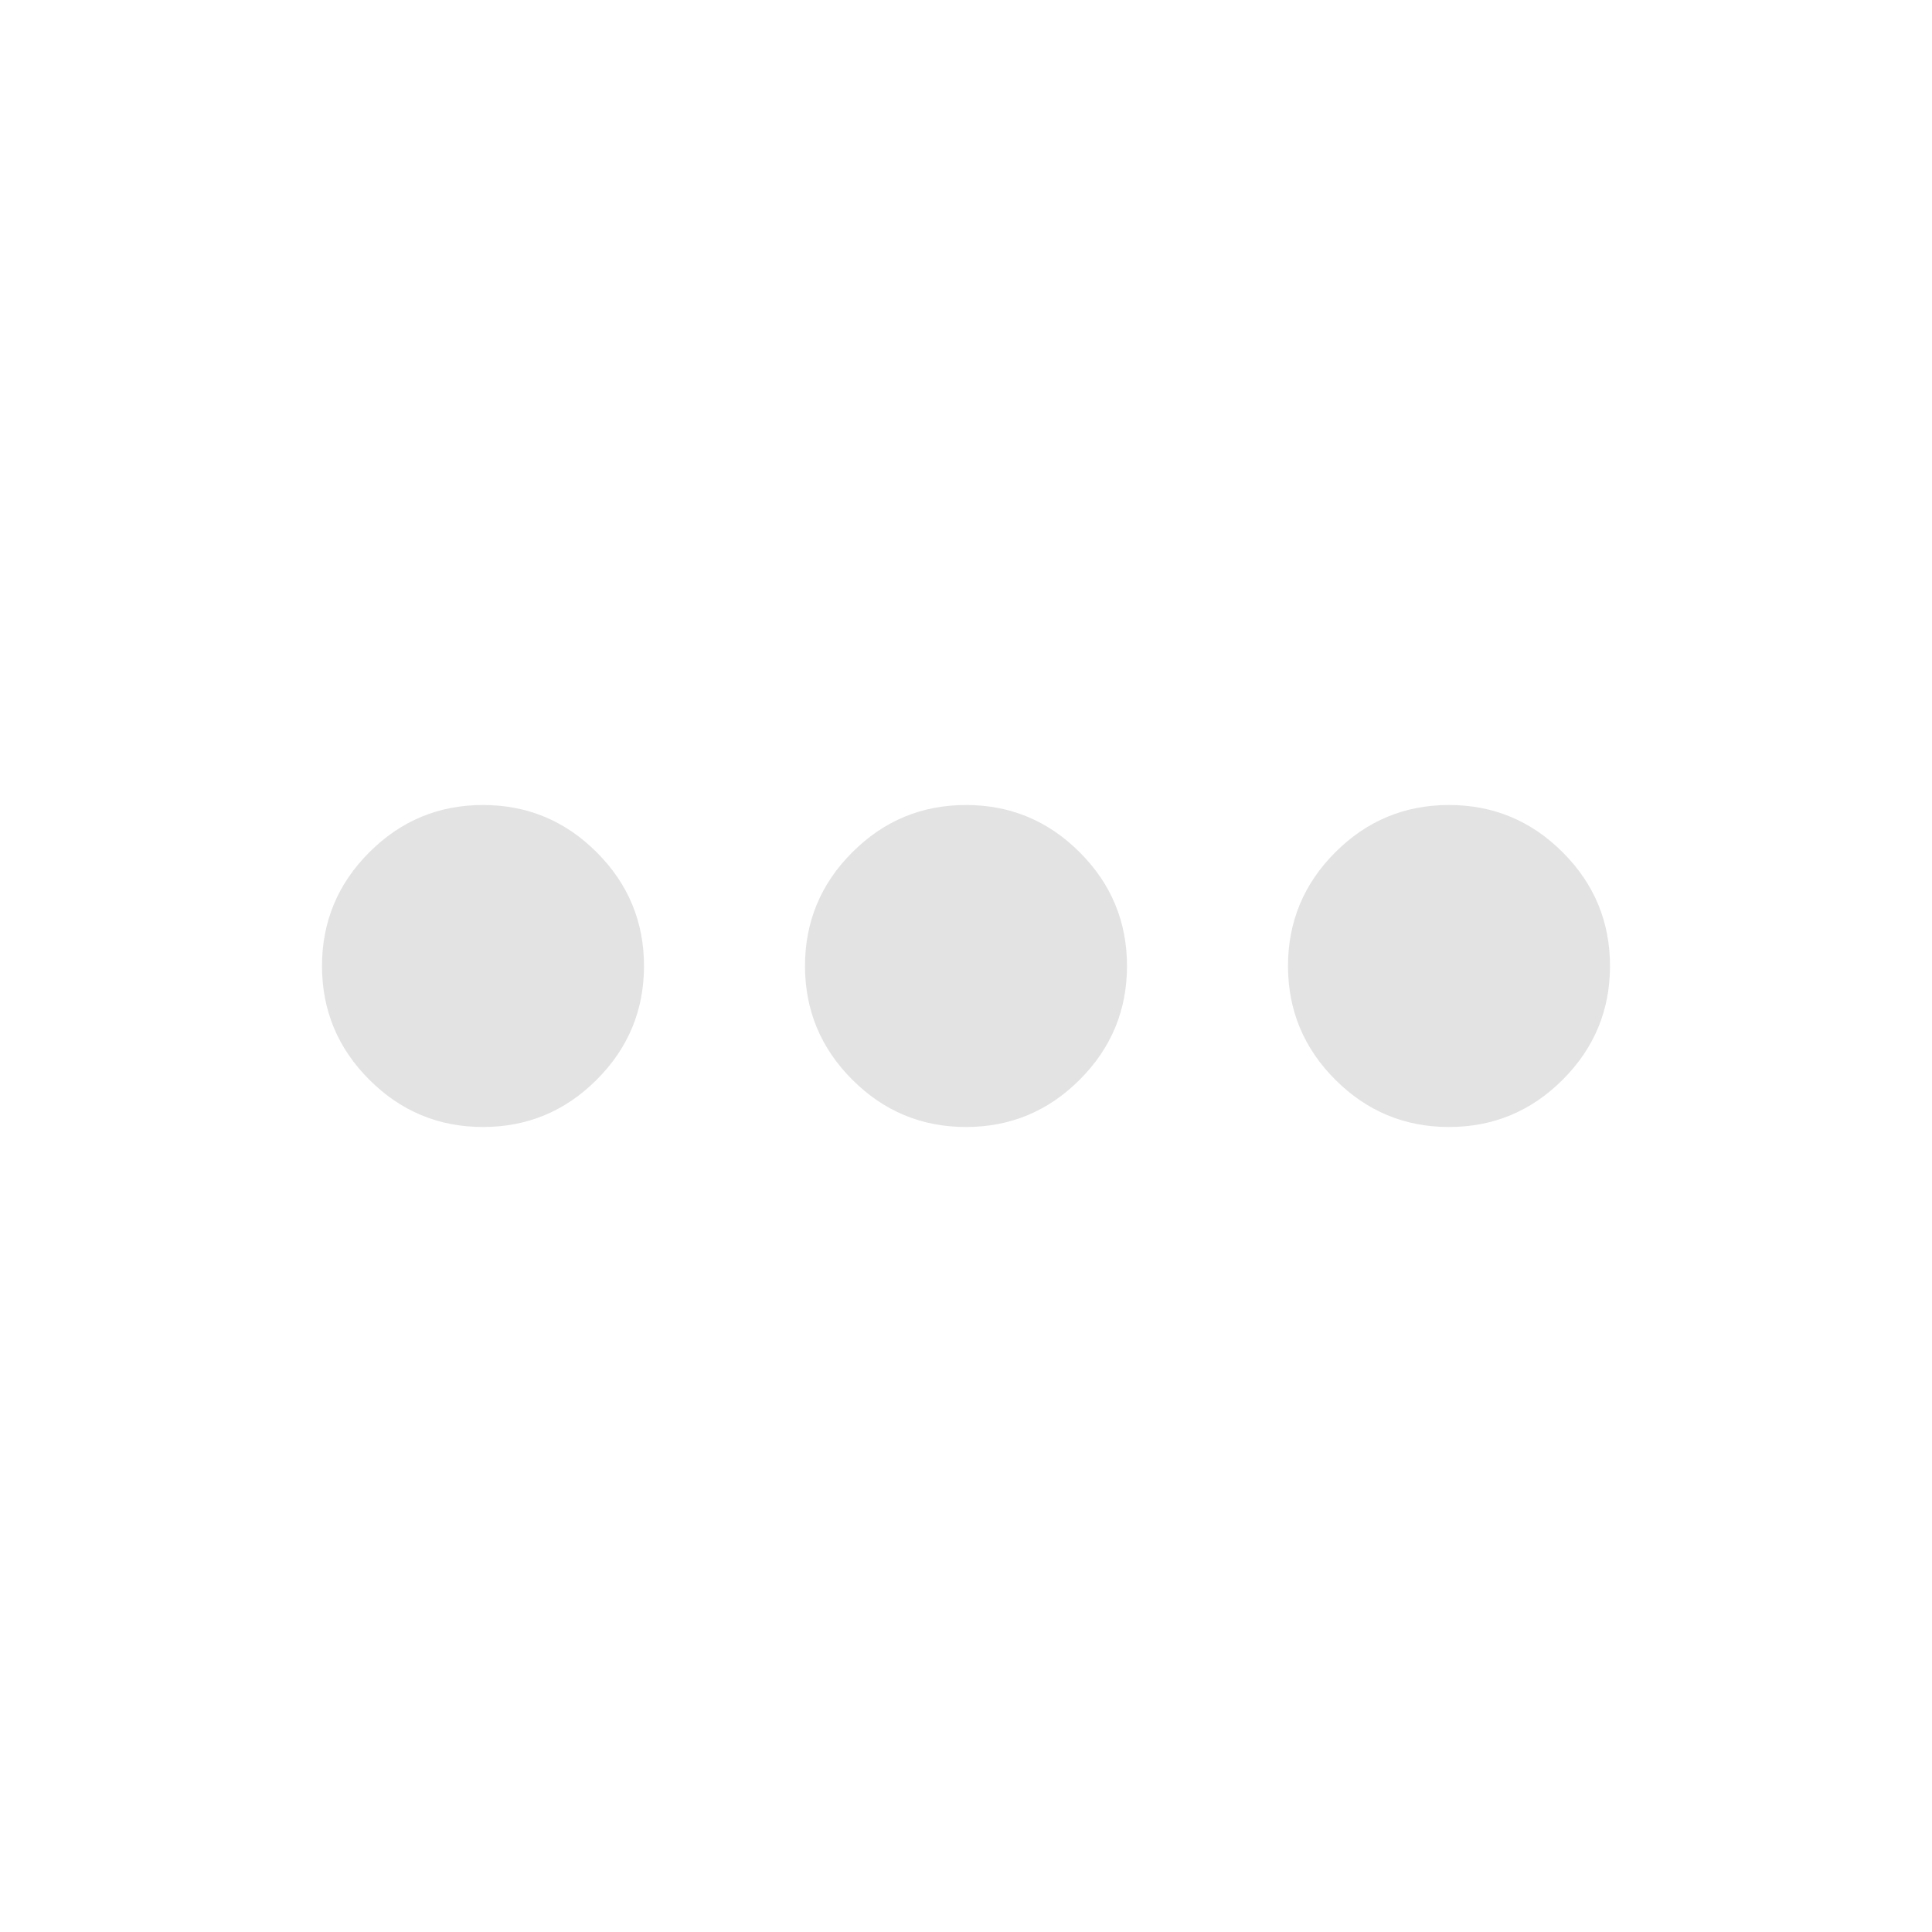
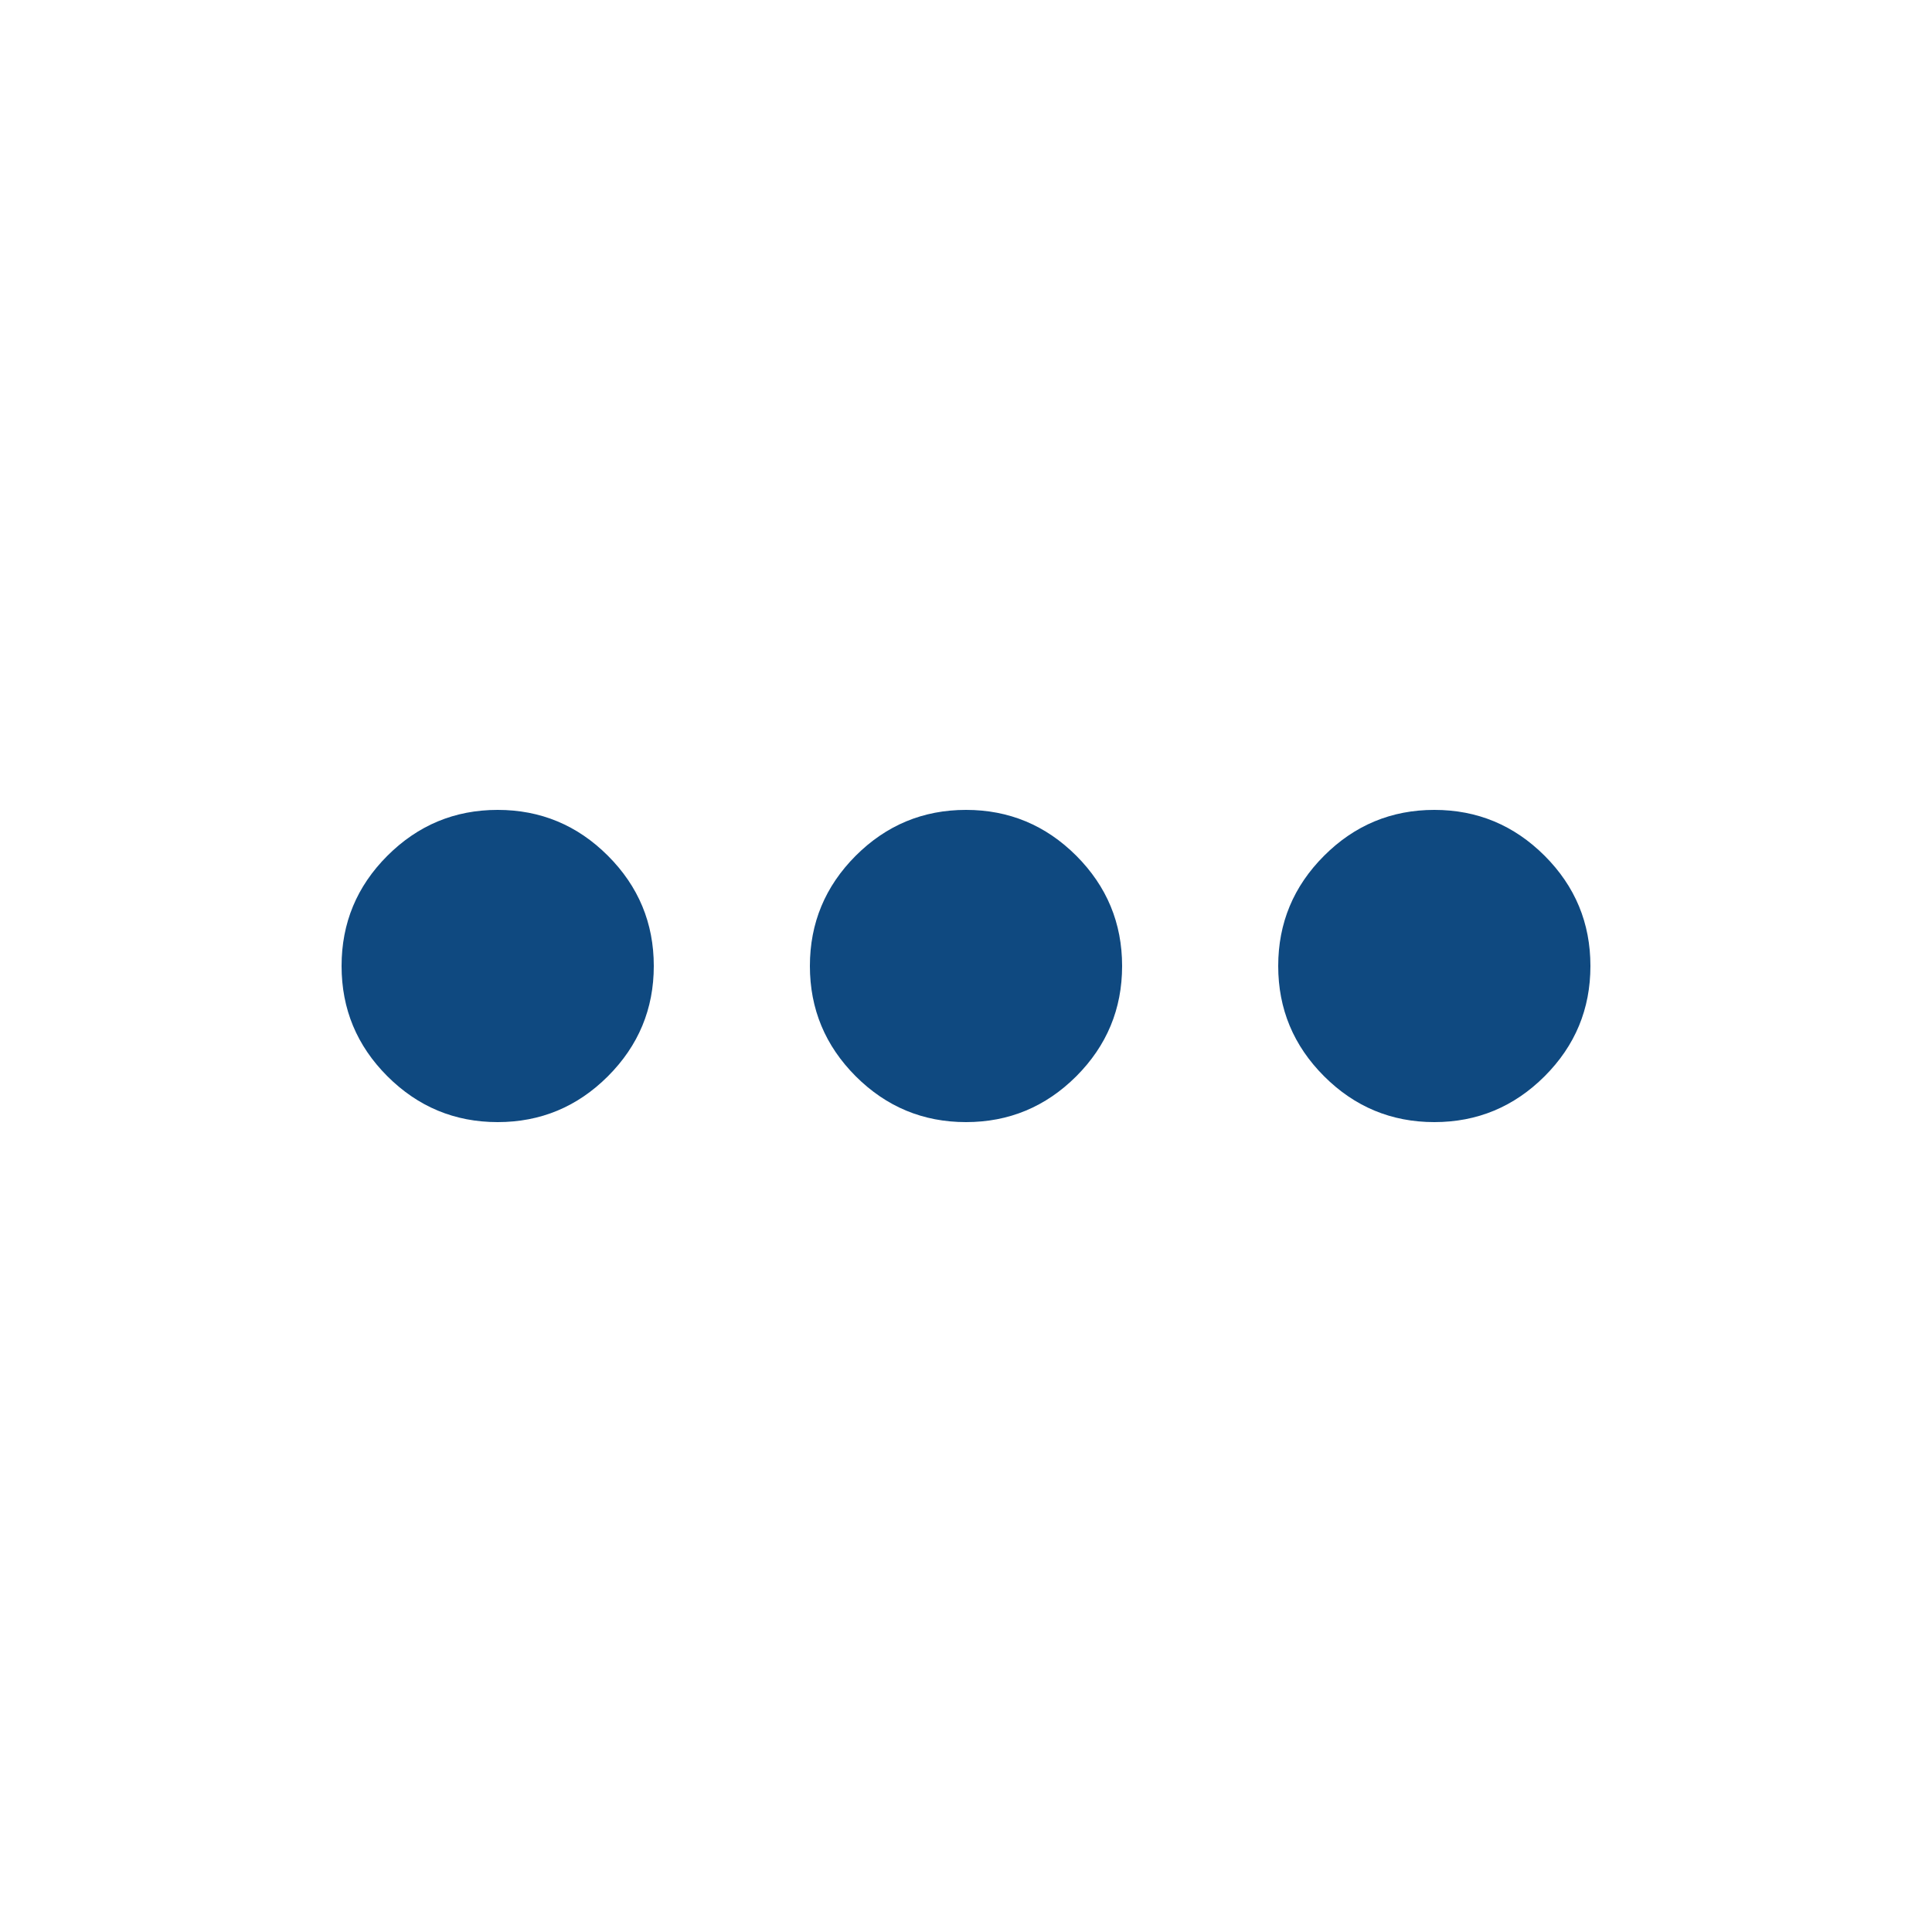
- <svg xmlns="http://www.w3.org/2000/svg" height="24px" viewBox="0 -960 960 960" width="24px" fill="#e3e3e3">
-   <path d="M240-400q-33 0-56.5-23.5T160-480q0-33 23.5-56.5T240-560q33 0 56.5 23.5T320-480q0 33-23.5 56.5T240-400Zm240 0q-33 0-56.5-23.5T400-480q0-33 23.5-56.5T480-560q33 0 56.5 23.5T560-480q0 33-23.5 56.5T480-400Zm240 0q-33 0-56.5-23.5T640-480q0-33 23.5-56.5T720-560q33 0 56.5 23.5T800-480q0 33-23.5 56.5T720-400Z" />
+ <svg xmlns="http://www.w3.org/2000/svg" width="25" height="25" viewBox="0 0 25 25" fill="none">
+   <path d="M6.44 14.52C5.884 14.52 5.409 14.322 5.013 13.927C4.617 13.531 4.42 13.056 4.42 12.5C4.42 11.944 4.617 11.469 5.013 11.073C5.409 10.678 5.884 10.48 6.44 10.48C6.995 10.48 7.471 10.678 7.866 11.073C8.262 11.469 8.46 11.944 8.46 12.5C8.46 13.056 8.262 13.531 7.866 13.927C7.471 14.322 6.995 14.52 6.44 14.52ZM12.5 14.52C11.944 14.52 11.469 14.322 11.073 13.927C10.678 13.531 10.48 13.056 10.48 12.5C10.48 11.944 10.678 11.469 11.073 11.073C11.469 10.678 11.944 10.48 12.5 10.48C13.056 10.48 13.531 10.678 13.927 11.073C14.322 11.469 14.52 11.944 14.52 12.5C14.52 13.056 14.322 13.531 13.927 13.927C13.531 14.322 13.056 14.52 12.5 14.52ZM18.56 14.52C18.005 14.52 17.529 14.322 17.134 13.927C16.738 13.531 16.54 13.056 16.54 12.5C16.54 11.944 16.738 11.469 17.134 11.073C17.529 10.678 18.005 10.48 18.56 10.48C19.116 10.48 19.591 10.678 19.987 11.073C20.383 11.469 20.58 11.944 20.58 12.5C20.58 13.056 20.383 13.531 19.987 13.927C19.591 14.322 19.116 14.52 18.56 14.52Z" fill="#0F4980" />
</svg>
